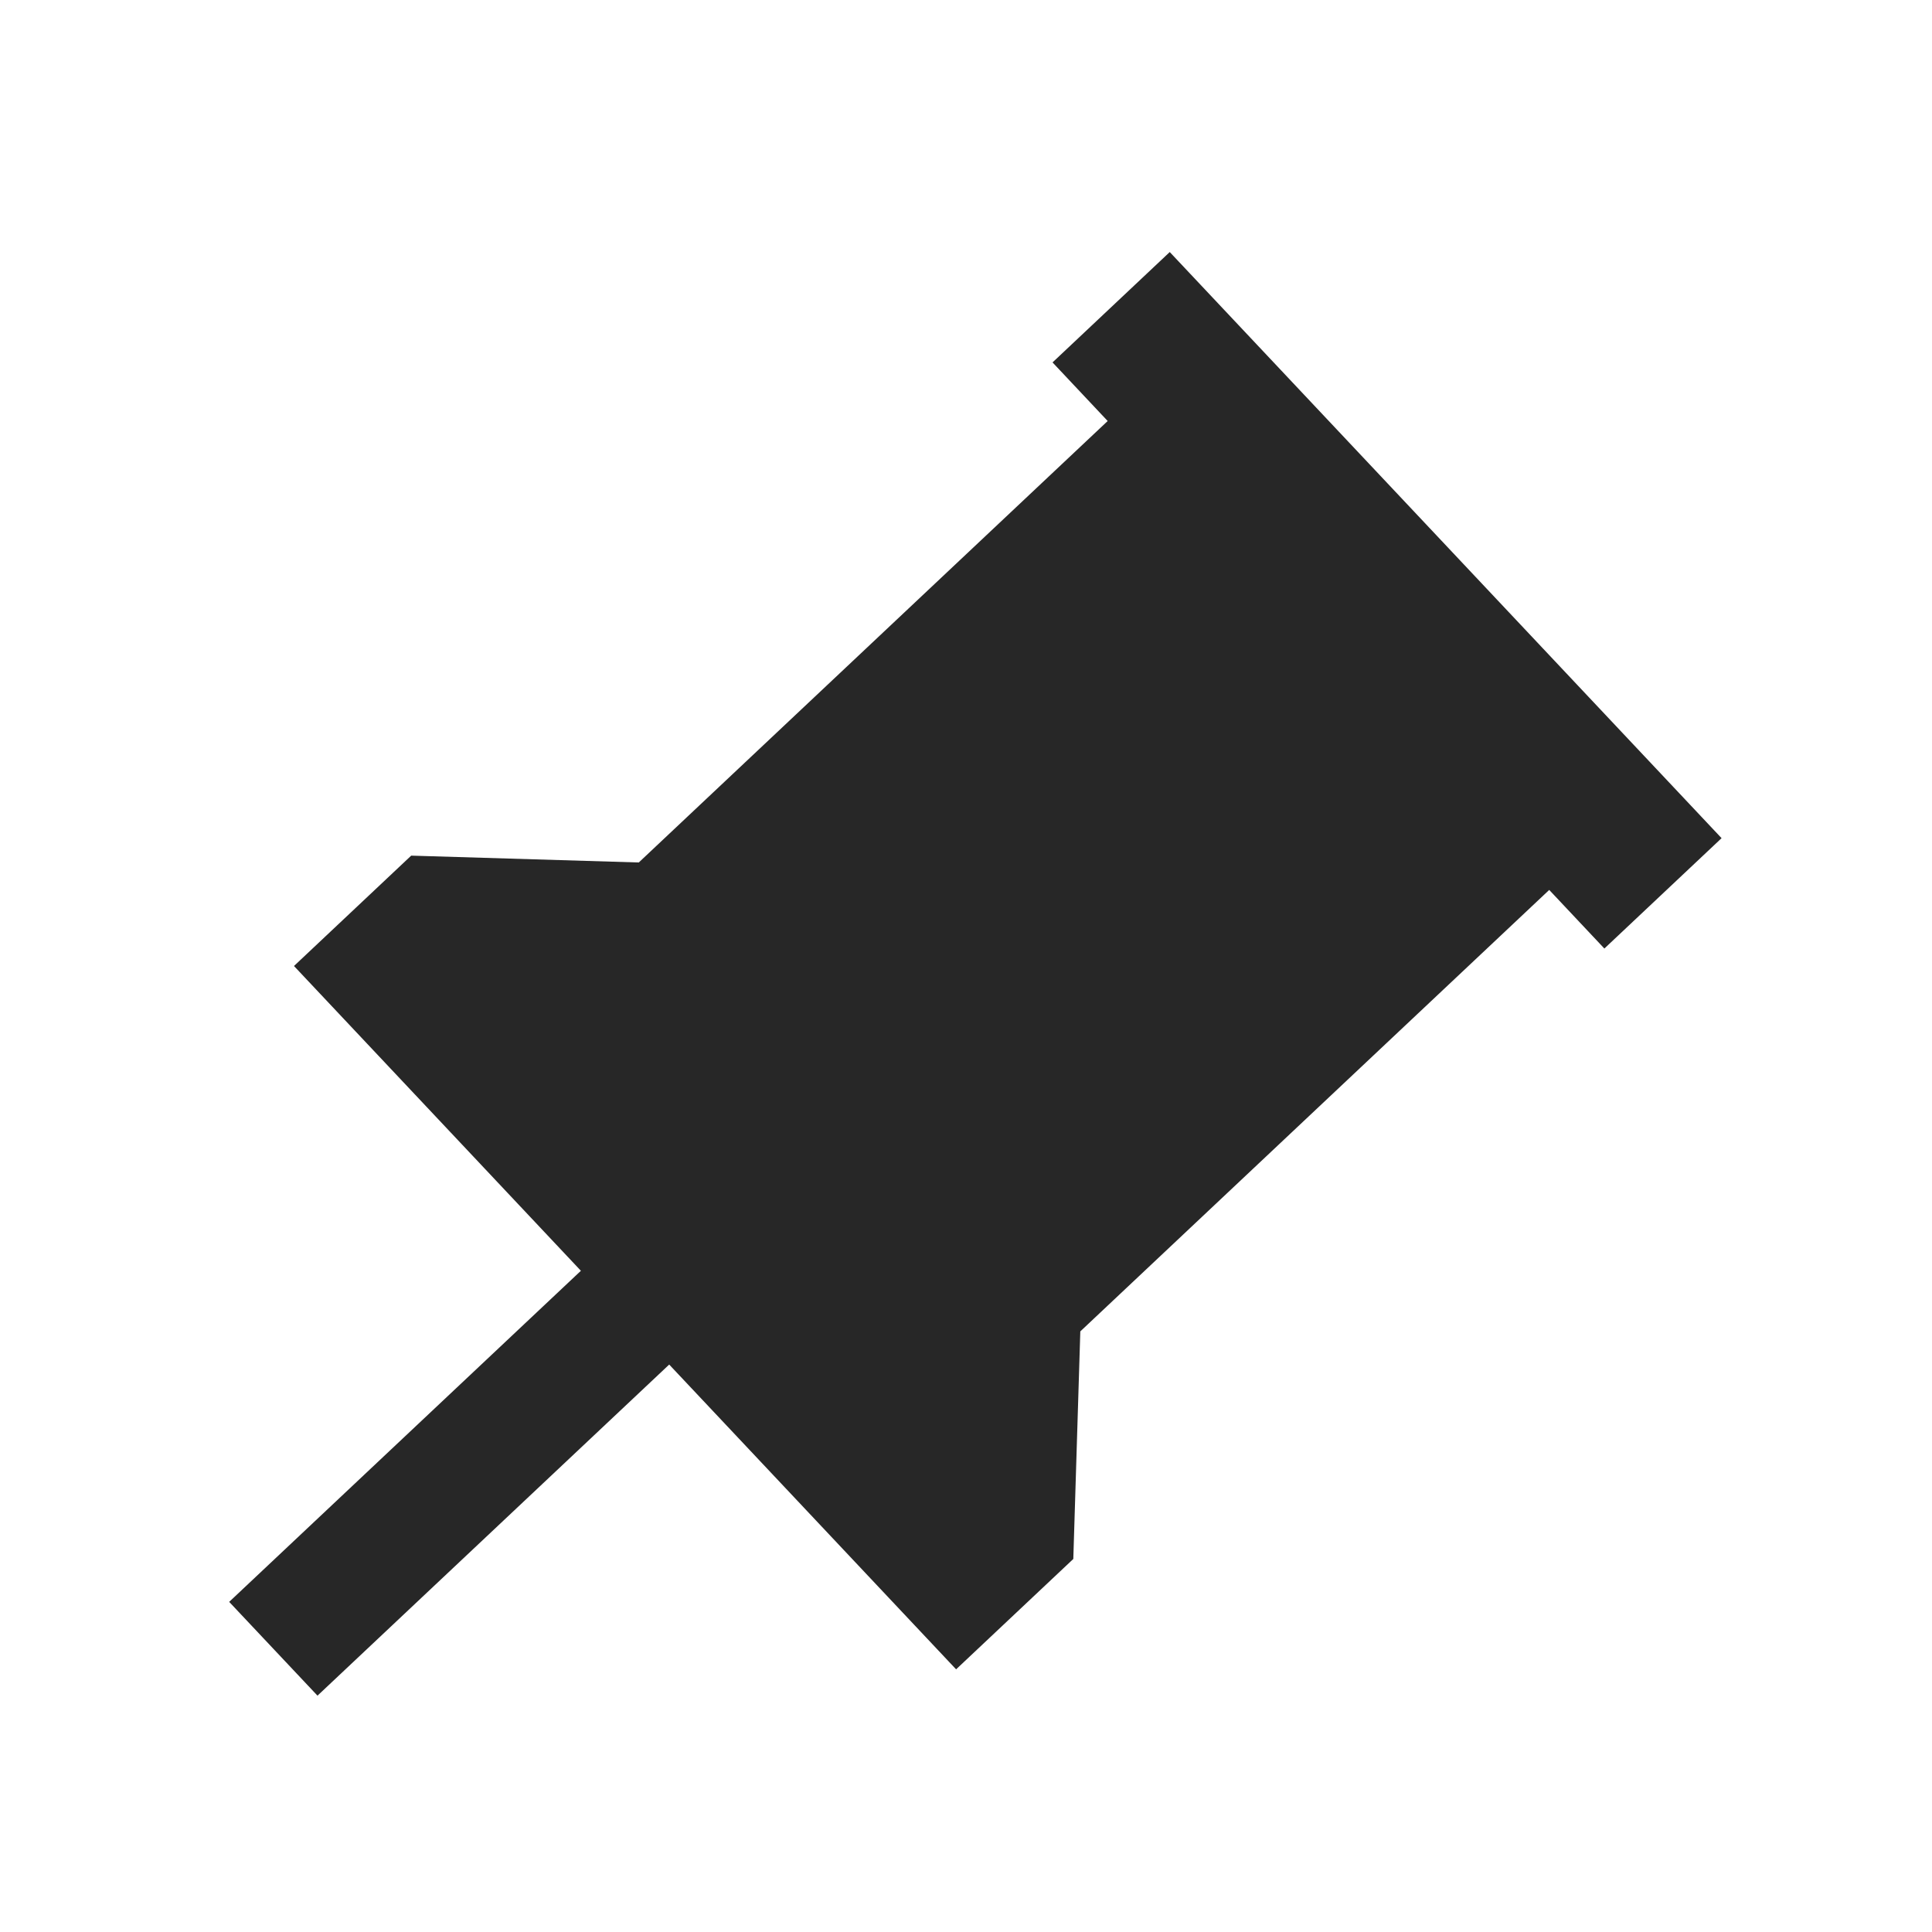
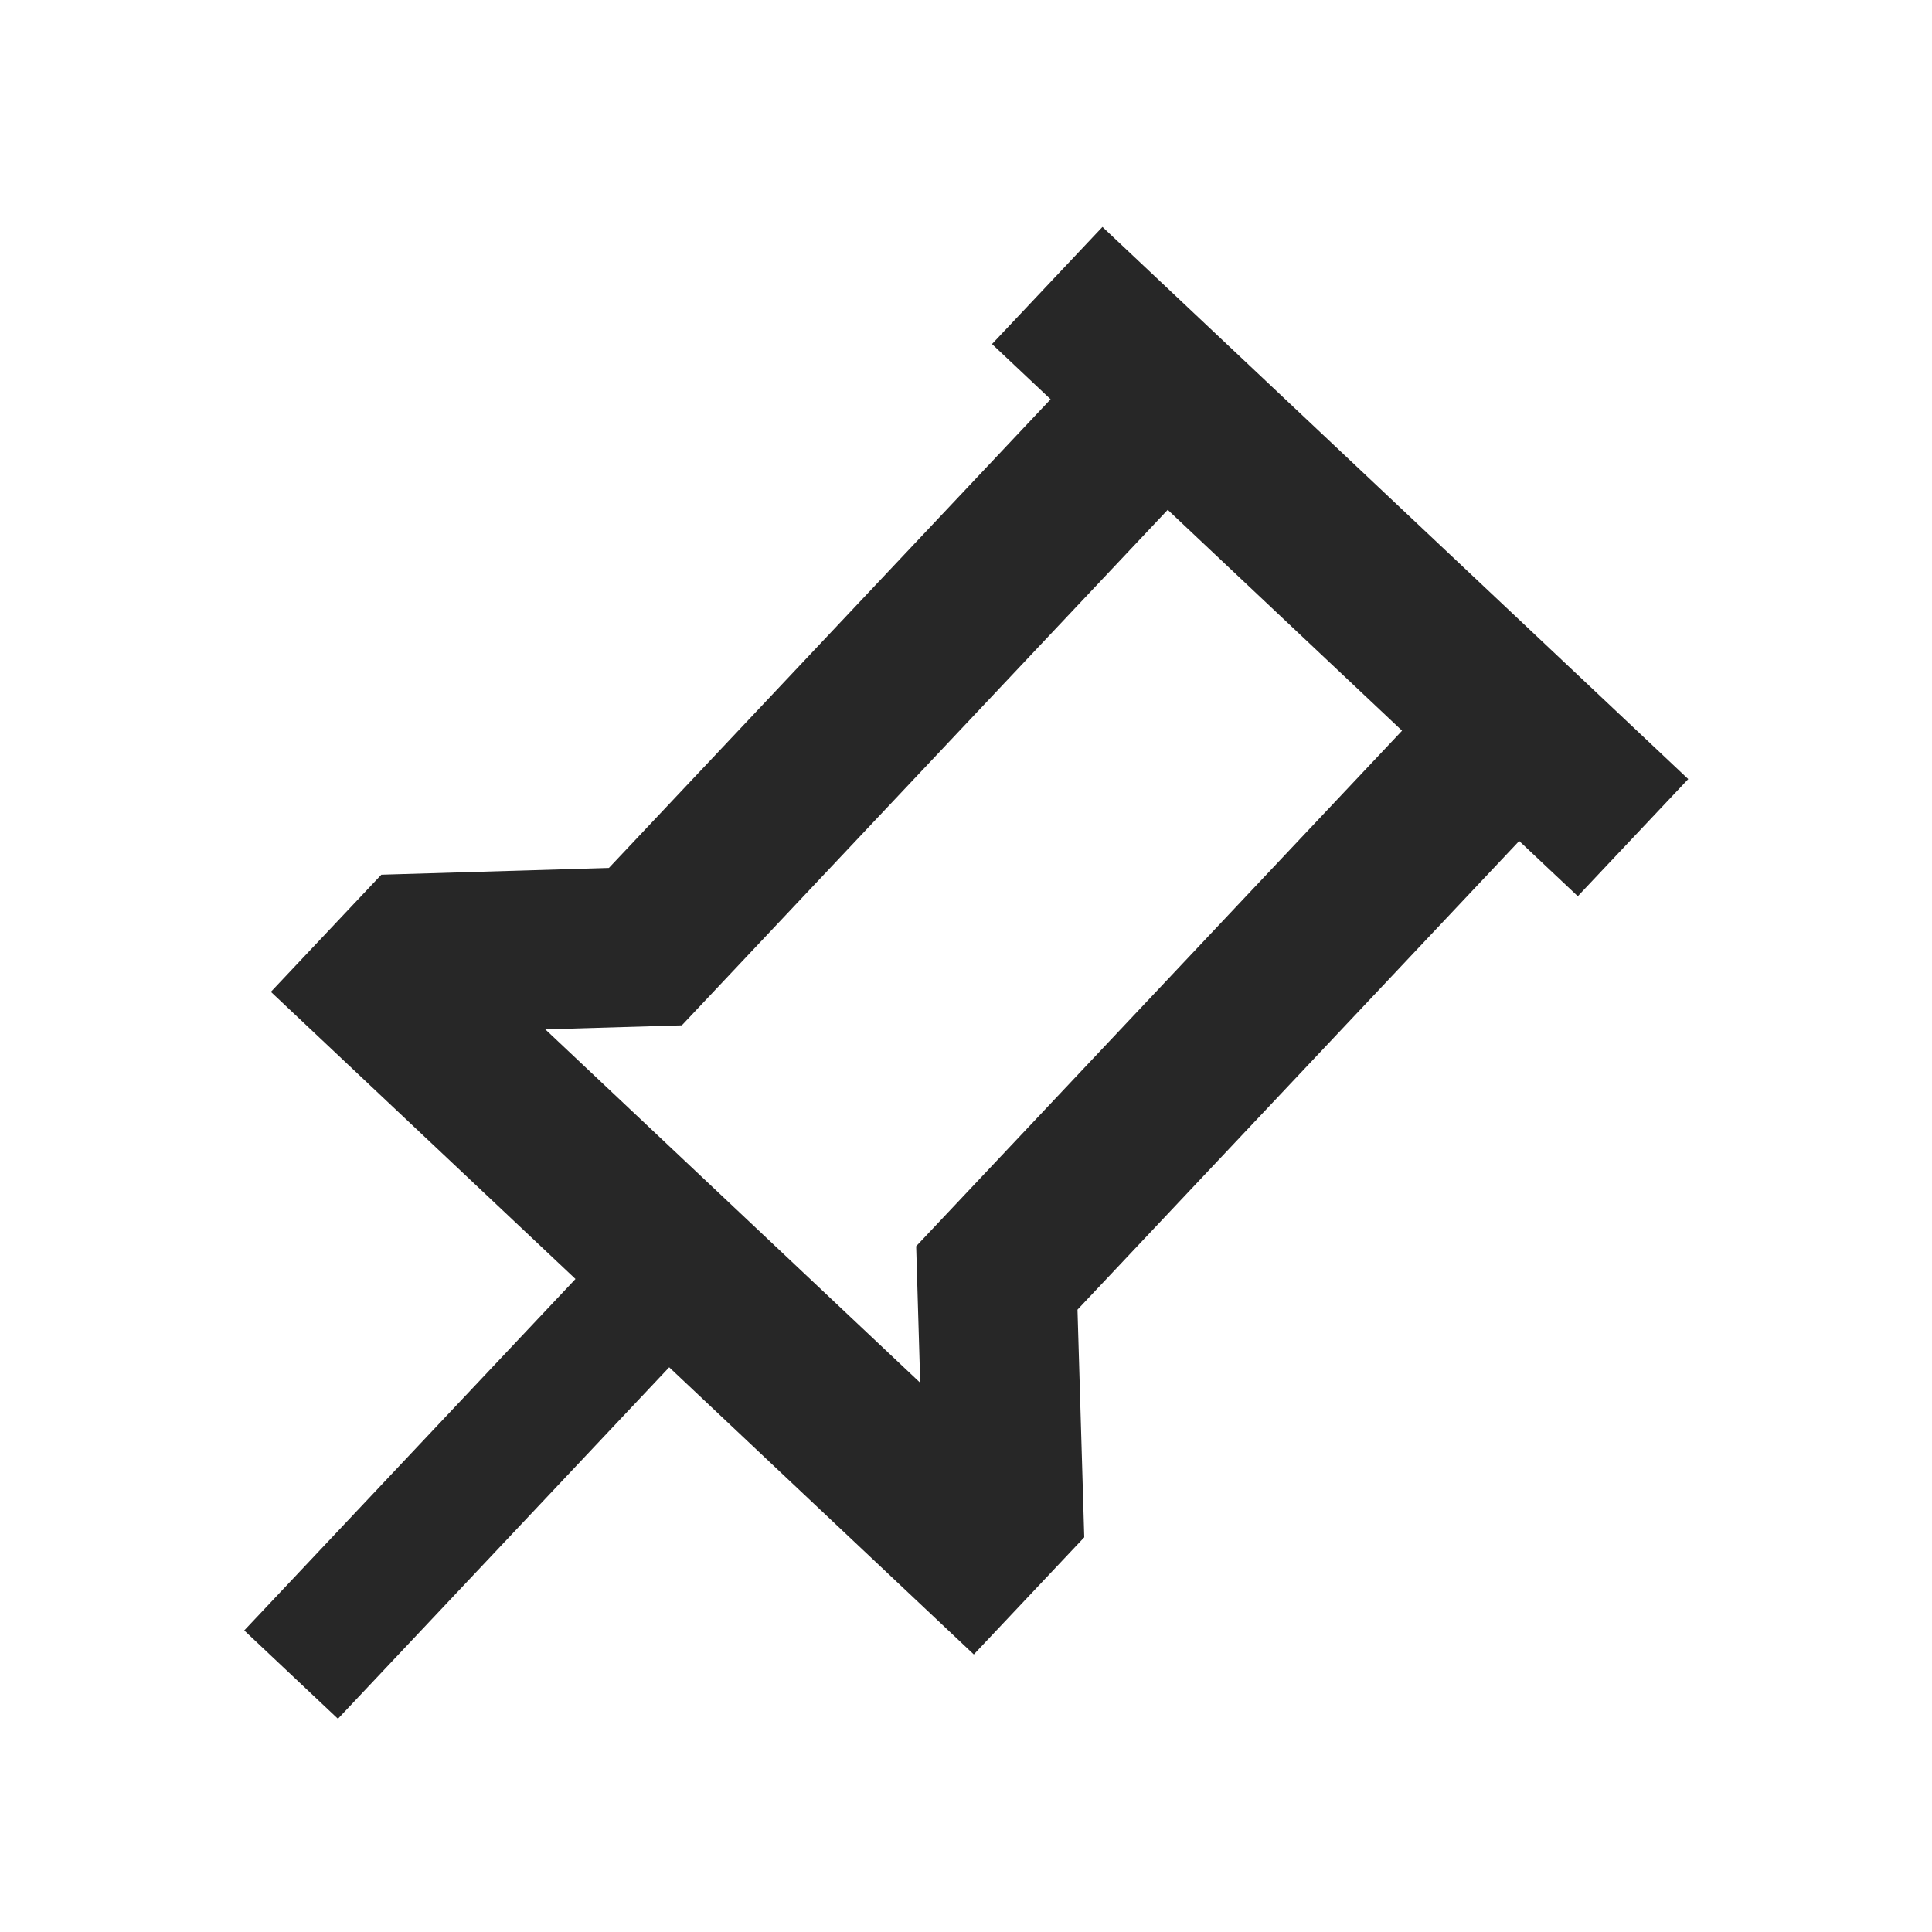
<svg xmlns="http://www.w3.org/2000/svg" id="svg4" width="24" height="24" version="1.1" viewBox="0 0 24 24">
-   <path id="path2" d="m13.42 16.539 5.825-5.484 0.685 0.728 1.456-1.371-6.855-7.281-1.456 1.371 0.685 0.728-5.825 5.484-2.827-0.085-1.456 1.371 3.564 3.786-4.369 4.113 1.097 1.165 4.369-4.113 3.564 3.786 1.456-1.371z" fill="#272727" />
+   <path id="path2" d="m13.385 16.269 5.487-5.822 0.728 0.686 1.372-1.455-7.277-6.859-1.372 1.455 0.728 0.686-5.487 5.822-2.827 0.084-1.372 1.455 3.784 3.567-4.115 4.366 1.164 1.097 4.115-4.366 3.784 3.567 1.372-1.455-0.084-2.827m-6.611-3.483 1.696-0.05 6.036-6.404 2.911 2.744-6.036 6.404 0.05 1.696z" fill="#272727" />
</svg>
